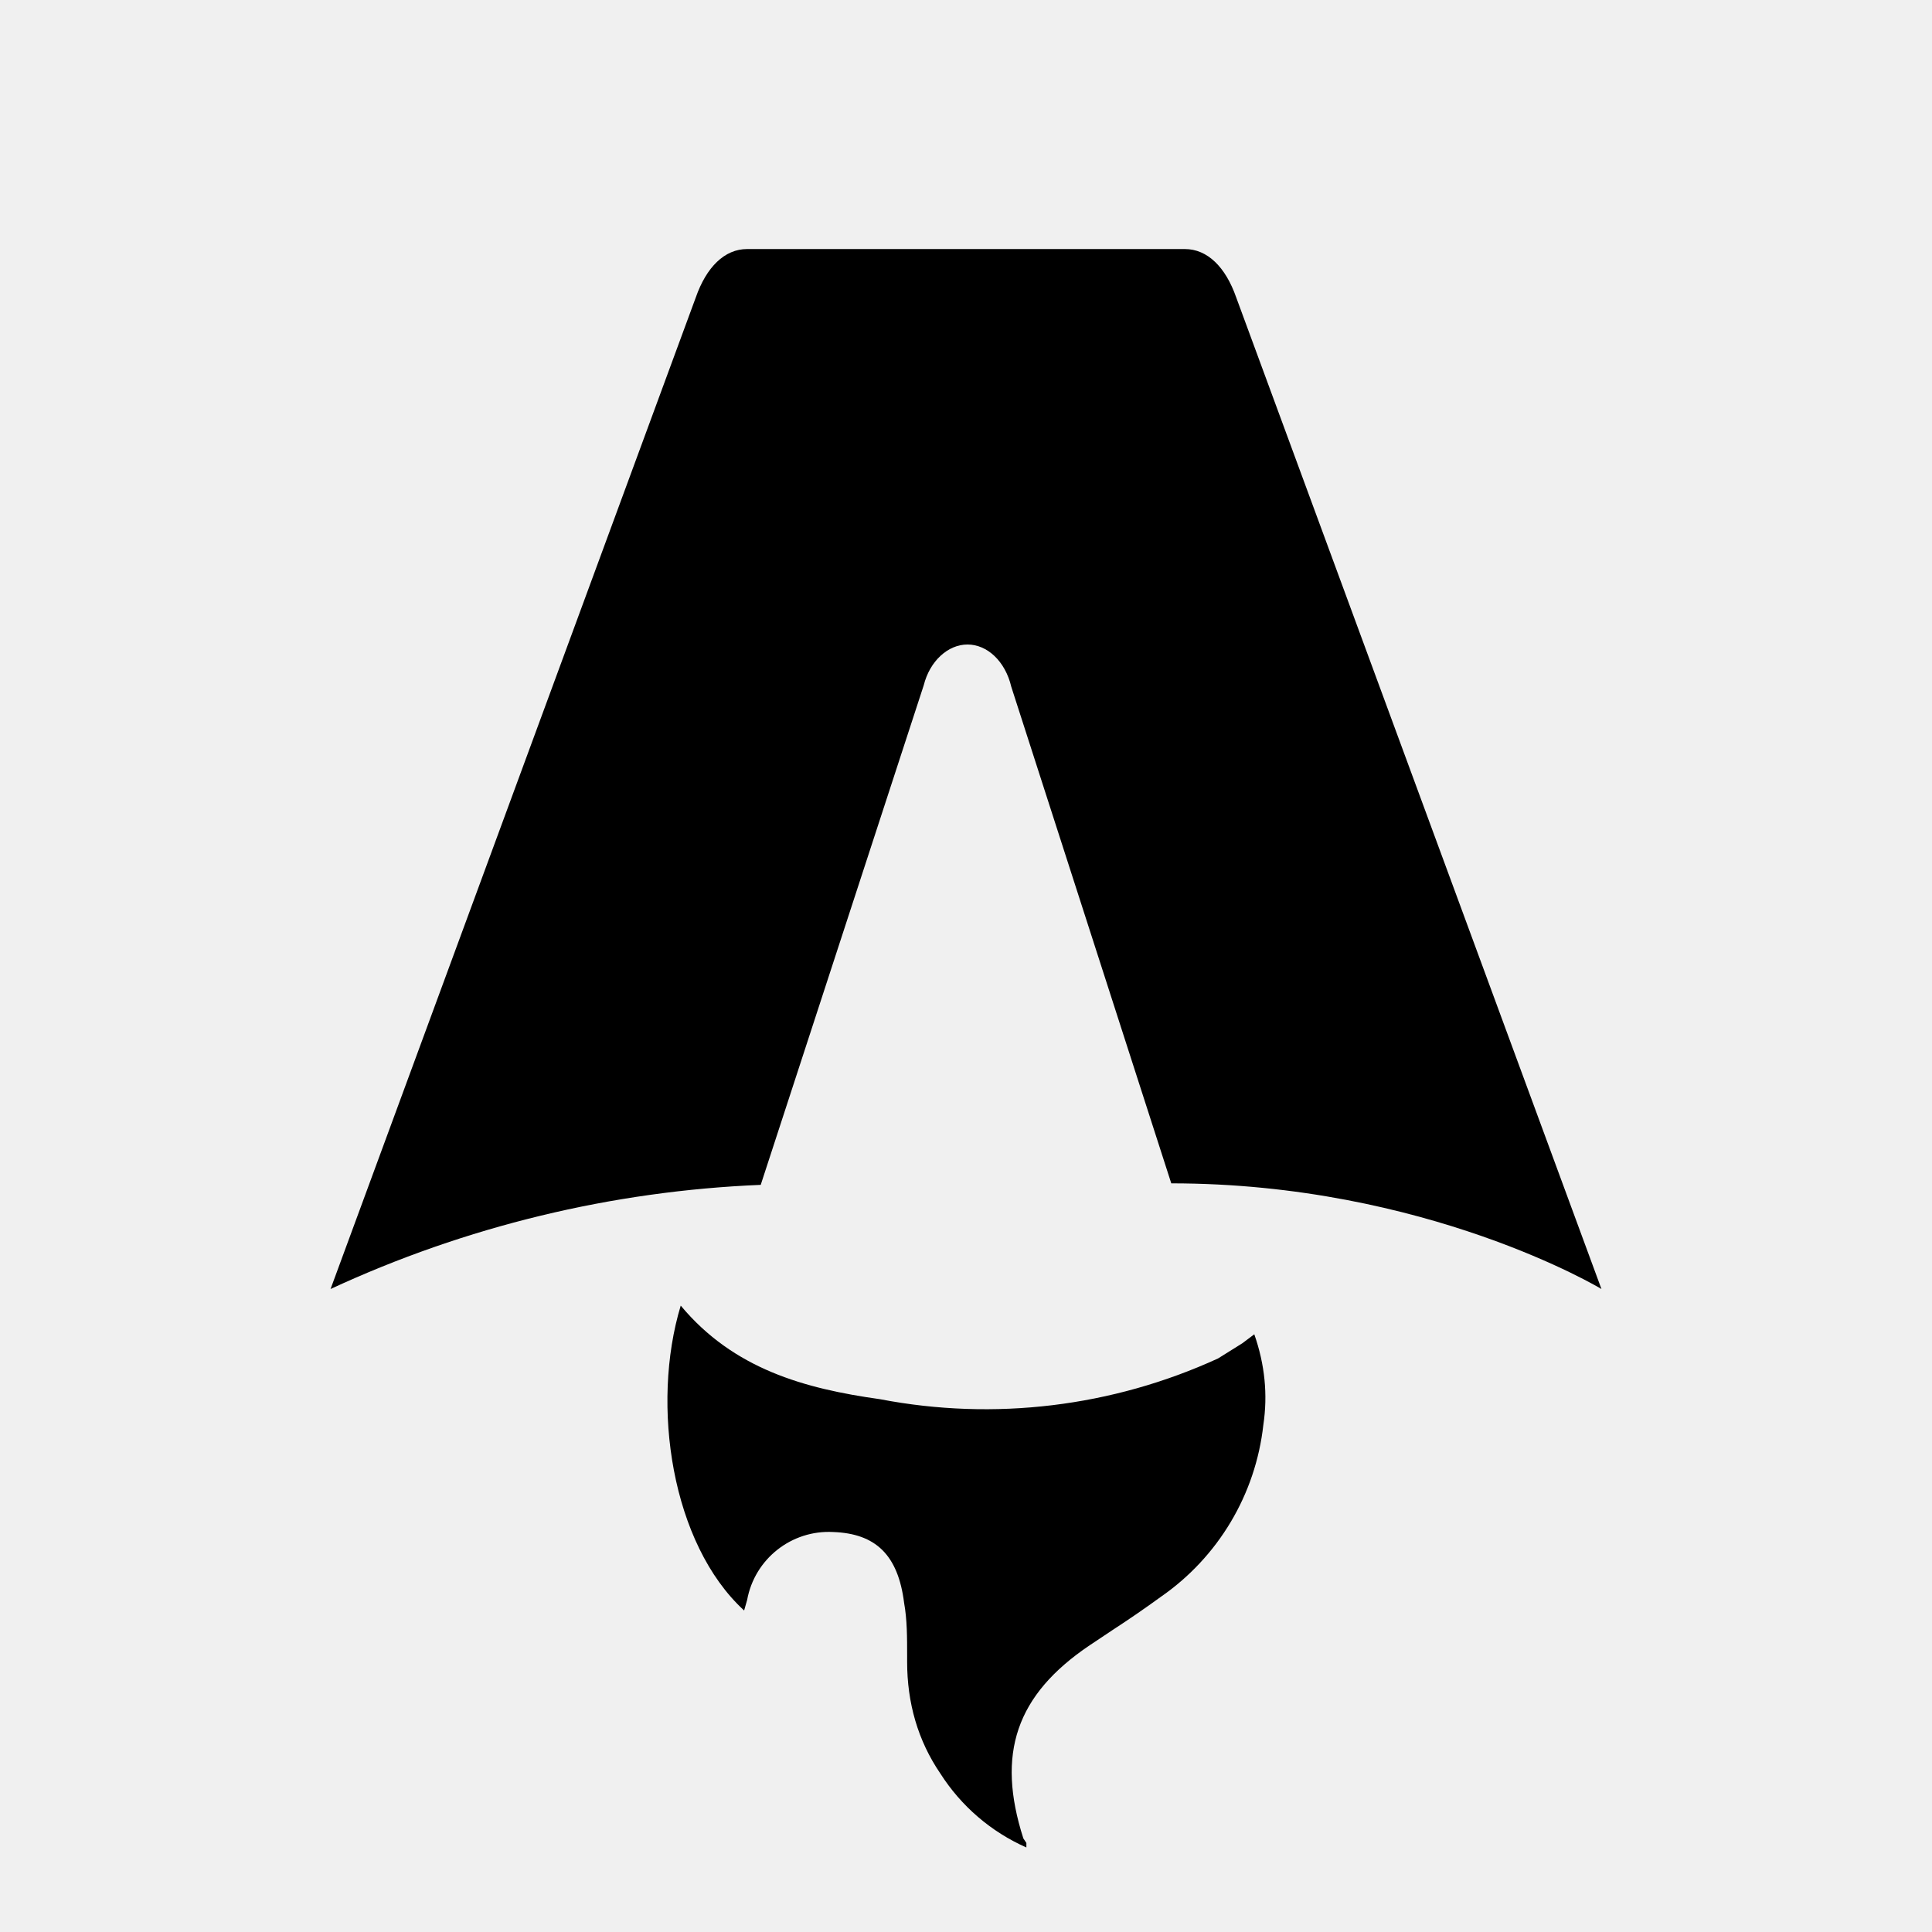
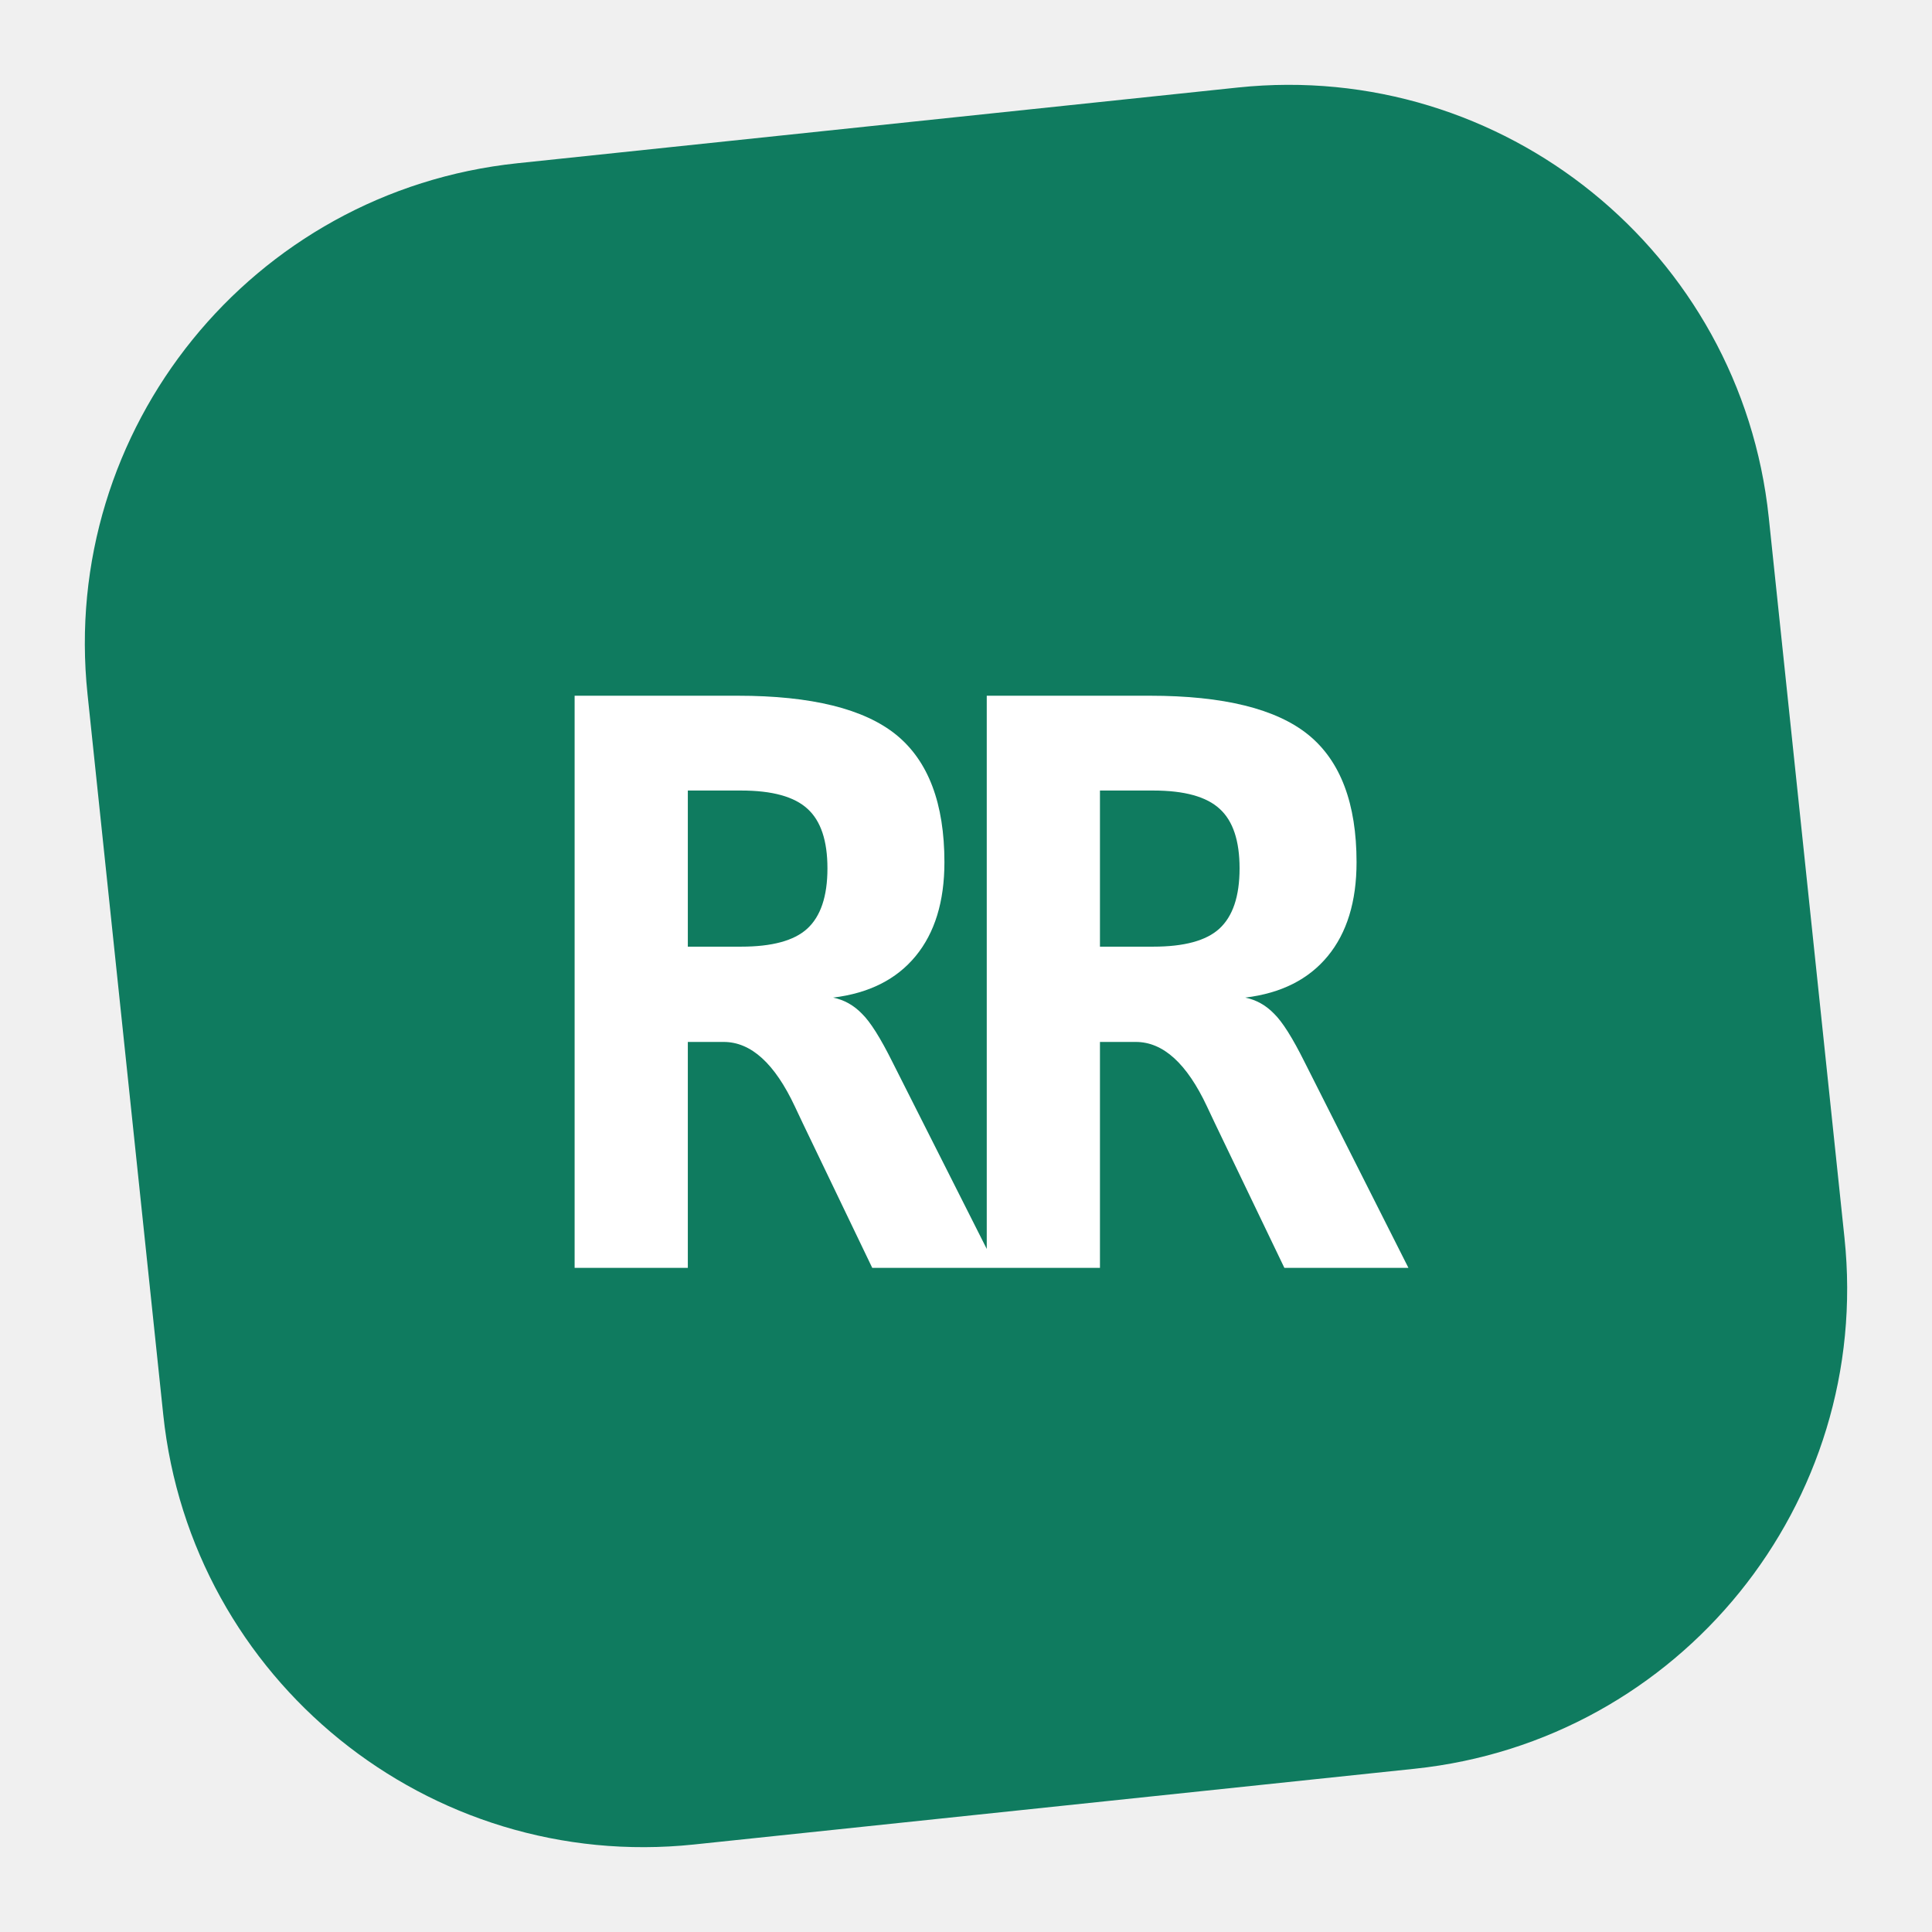
- <svg xmlns="http://www.w3.org/2000/svg" fill="none" viewBox="0 0 128 128">
-   <path d="M50.4 78.5a75.1 75.1 0 0 0-28.5 6.9l24.2-65.7c.7-2 1.9-3.2 3.4-3.2h29c1.5 0 2.7 1.2 3.4 3.2l24.2 65.7s-11.6-7-28.5-7L67 45.5c-.4-1.7-1.6-2.8-2.9-2.8-1.3 0-2.5 1.1-2.9 2.7L50.4 78.5Zm-1.1 28.2Zm-4.2-20.2c-2 6.6-.6 15.8 4.2 20.2a17.5 17.5 0 0 1 .2-.7 5.5 5.5 0 0 1 5.7-4.5c2.8.1 4.3 1.5 4.7 4.7.2 1.1.2 2.3.2 3.5v.4c0 2.7.7 5.2 2.2 7.4a13 13 0 0 0 5.7 4.9v-.3l-.2-.3c-1.8-5.6-.5-9.5 4.4-12.8l1.5-1a73 73 0 0 0 3.2-2.2 16 16 0 0 0 6.8-11.4c.3-2 .1-4-.6-6l-.8.6-1.6 1a37 37 0 0 1-22.4 2.7c-5-.7-9.7-2-13.2-6.2Z" />
-   <style>
-         path { fill: #000; }
-         @media (prefers-color-scheme: dark) {
-             path { fill: #FFF; }
-         }
-     </style>
+ <svg xmlns="http://www.w3.org/2000/svg" viewBox="0 0 64 64">
+   <rect x="4" y="4" width="56" height="56" rx="16" fill="#0f7b5f" transform="rotate(-6 32 32)" />
+   <text x="32" y="42" text-anchor="middle" font-family="ui-monospace, Consolas, monospace" font-size="26" font-weight="700" letter-spacing="-2" fill="#ffffff">RR</text>
</svg>
